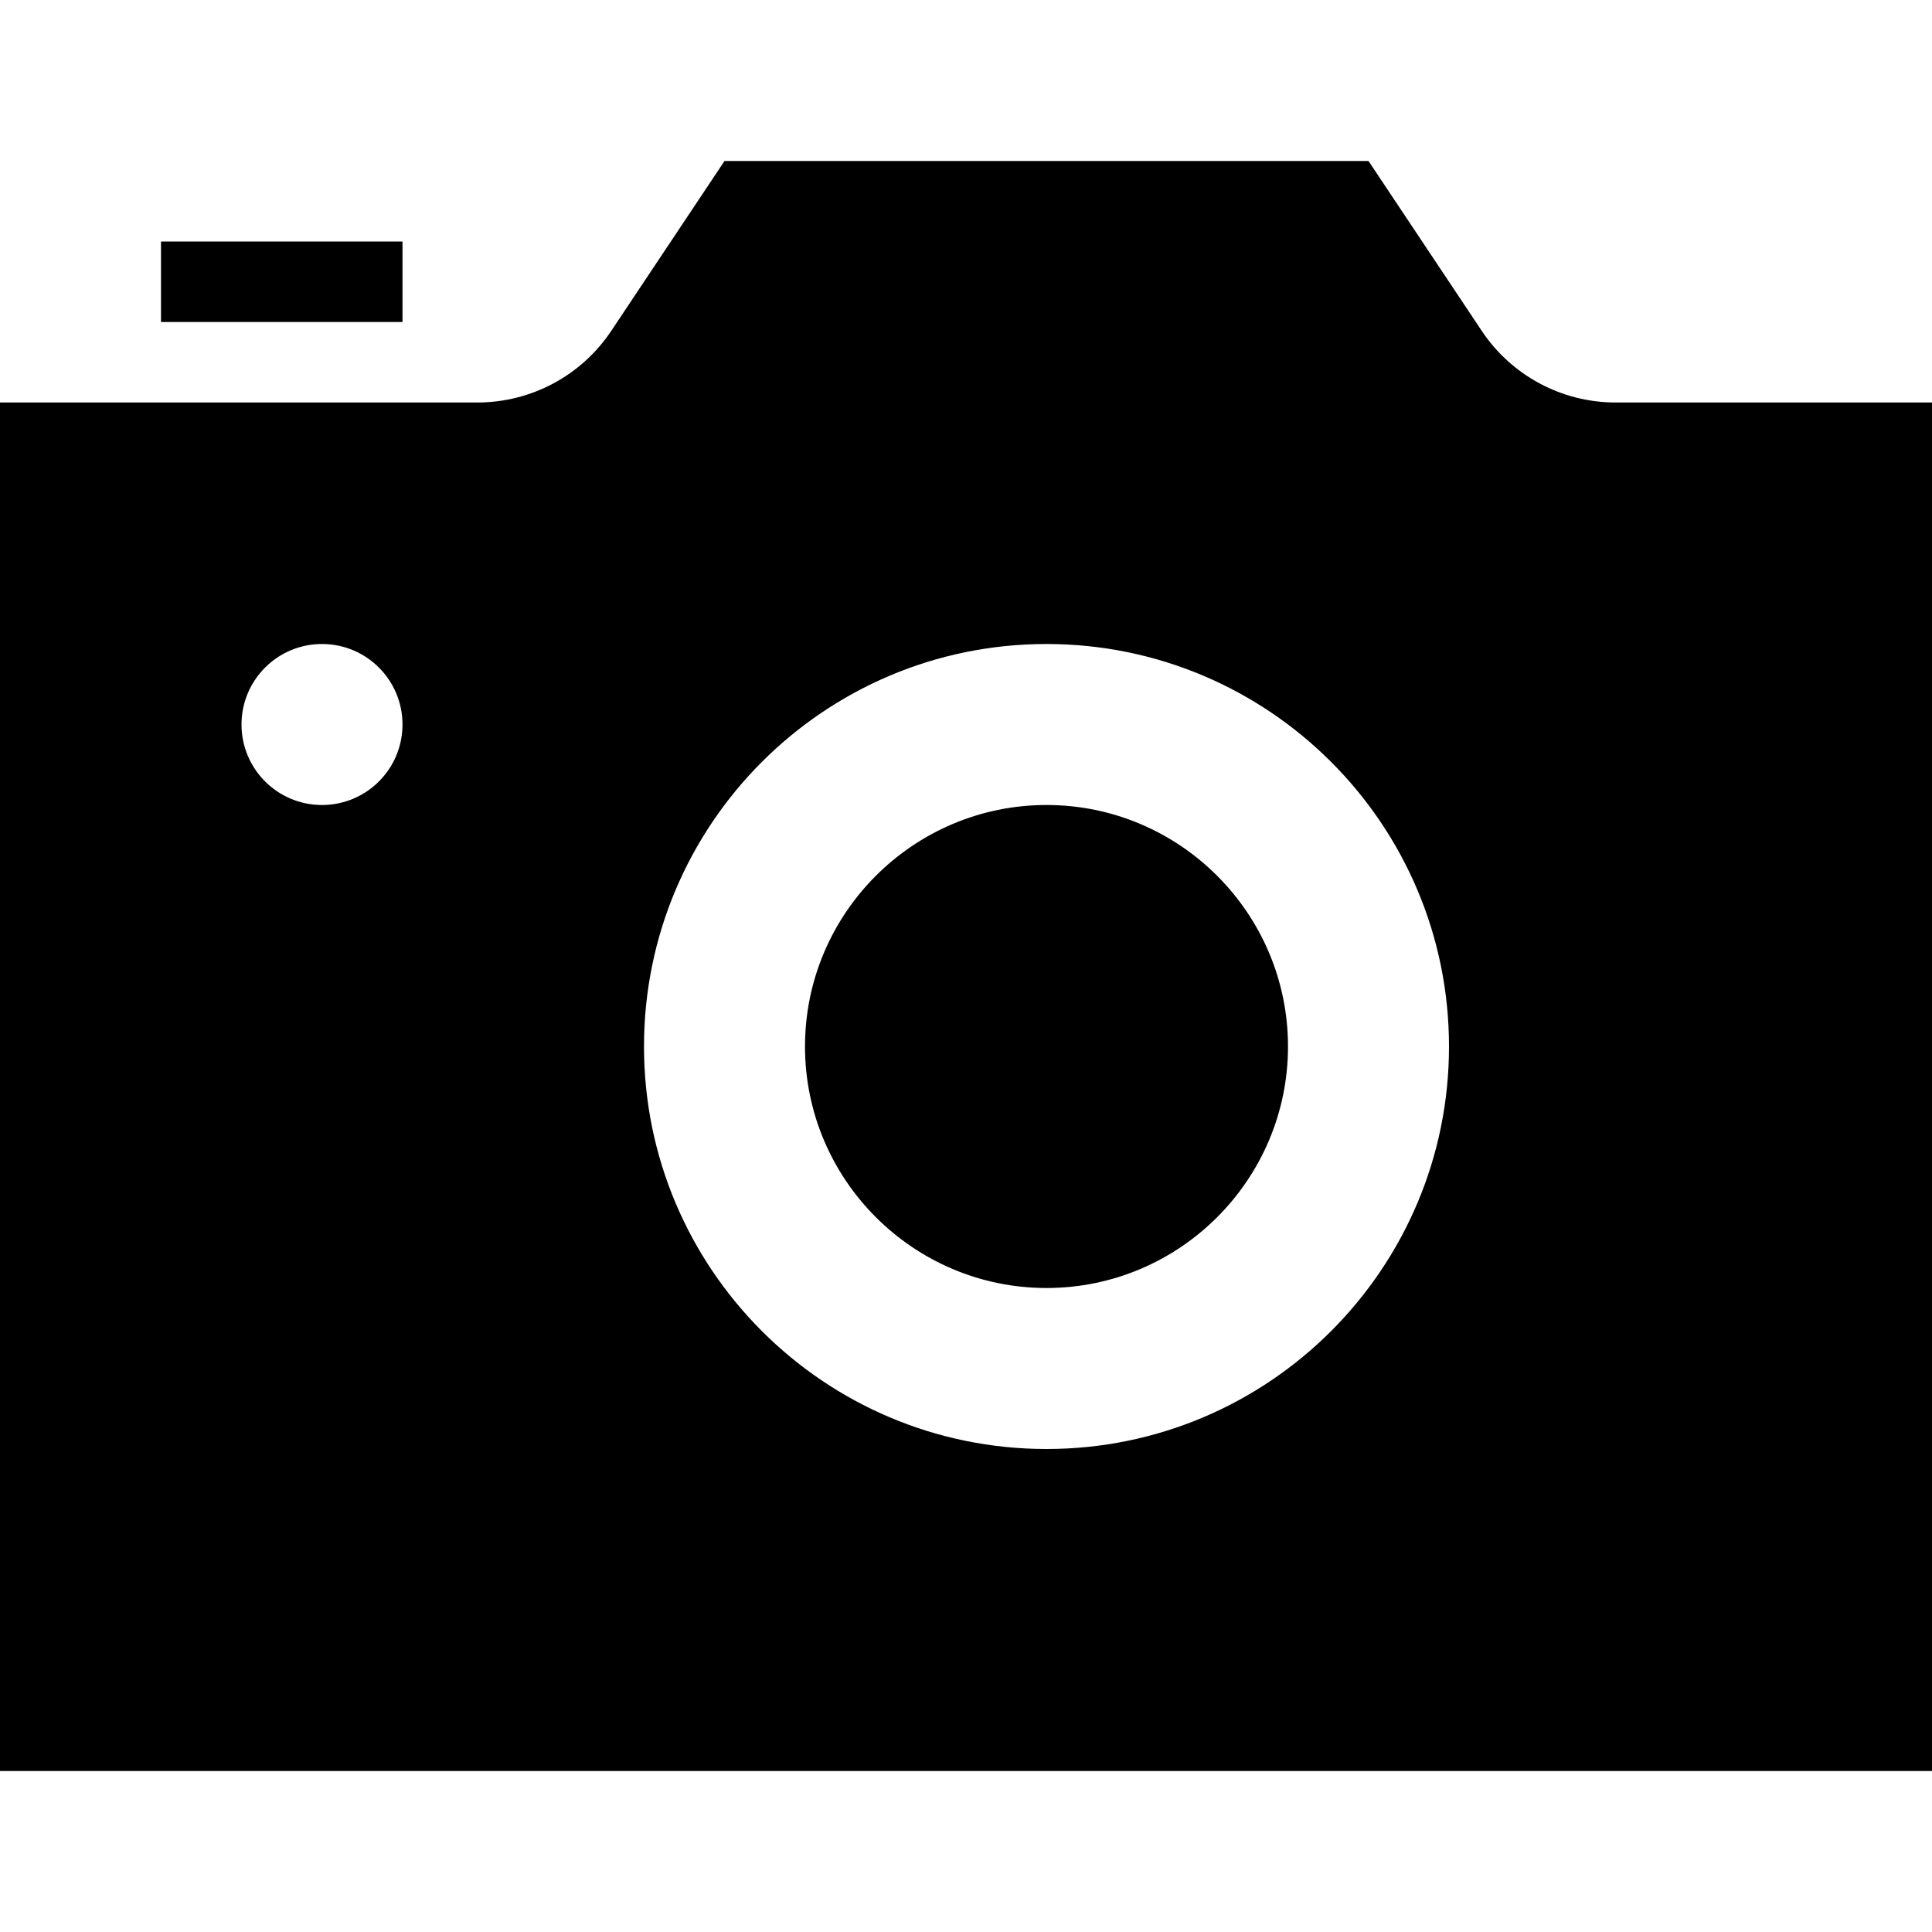
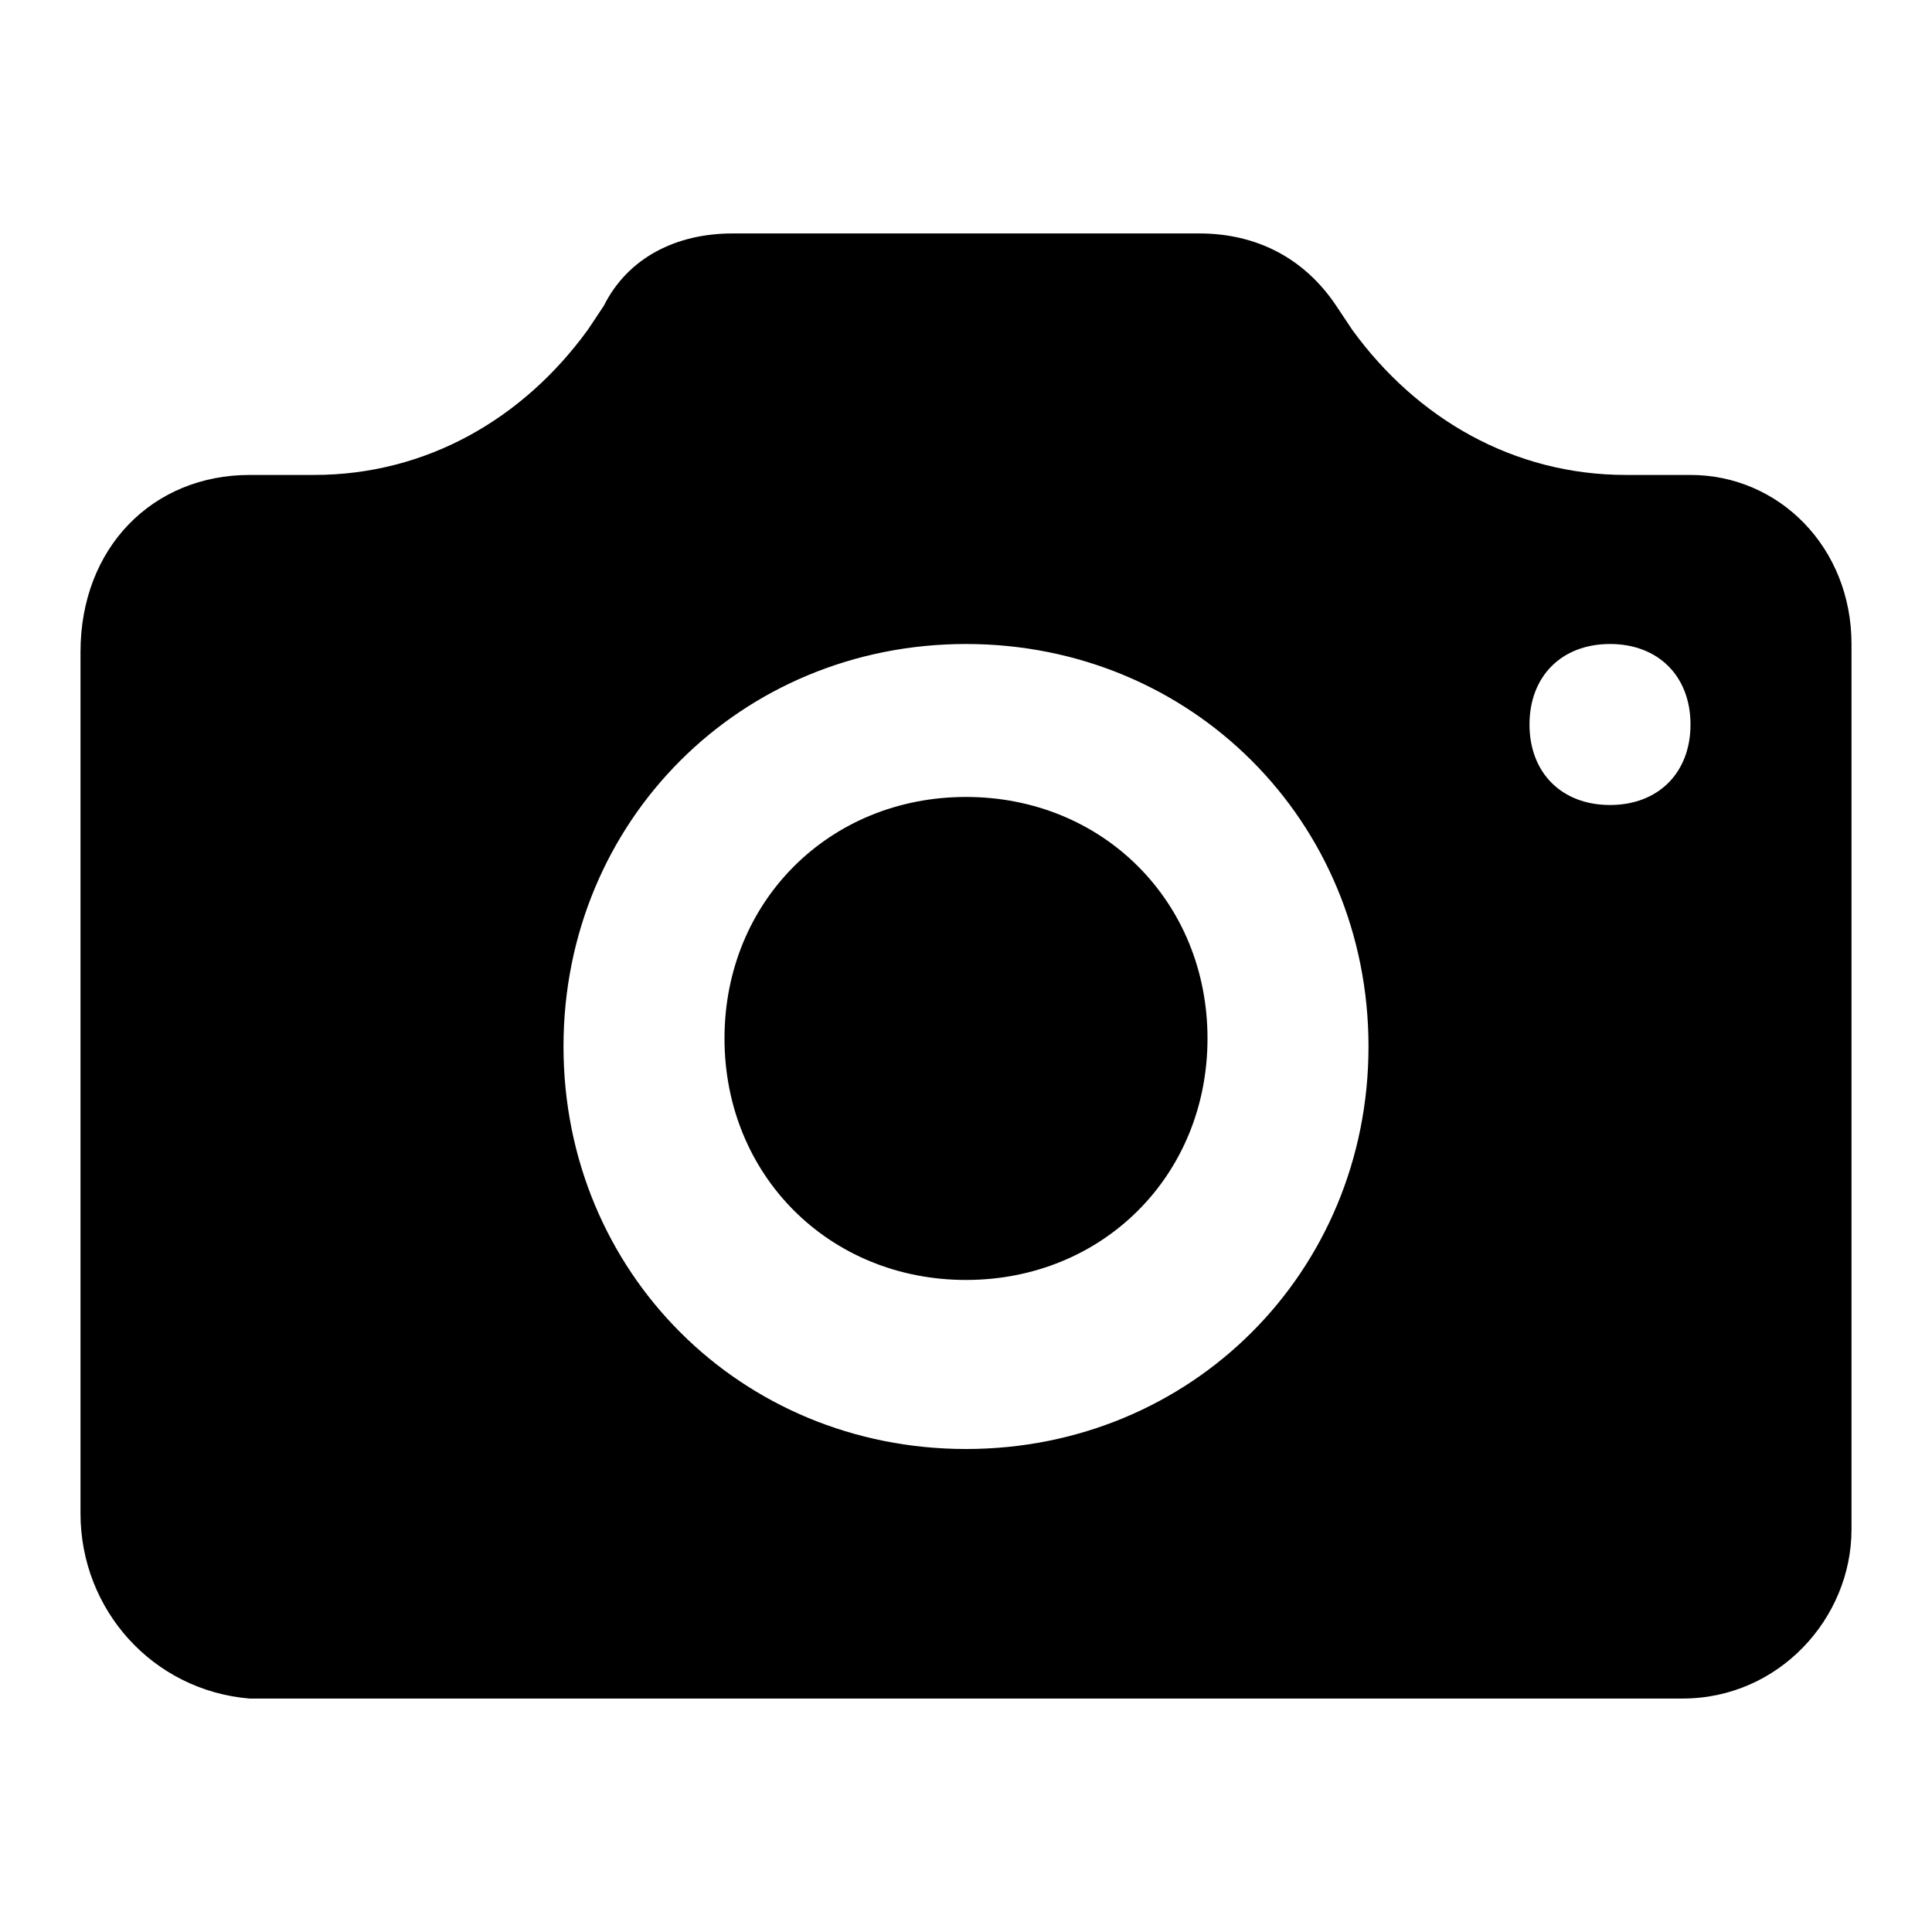
- <svg xmlns="http://www.w3.org/2000/svg" width="24" height="24" viewBox="0 0 24 24">
-   <path d="M5 4h-3v-1h3v1zm8 6c-1.654 0-3 1.346-3 3s1.346 3 3 3 3-1.346 3-3-1.346-3-3-3zm11-5v17h-24v-17h5.93c.669 0 1.293-.334 1.664-.891l1.406-2.109h8l1.406 2.109c.371.557.995.891 1.664.891h3.93zm-19 4c0-.552-.447-1-1-1s-1 .448-1 1 .447 1 1 1 1-.448 1-1zm13 4c0-2.761-2.239-5-5-5s-5 2.239-5 5 2.239 5 5 5 5-2.239 5-5z" />
+ <svg xmlns="http://www.w3.org/2000/svg" version="1.1" id="Layer_1" x="0px" y="0px" viewBox="0 0 24 24" style="enable-background:new 0 0 24 24;" xml:space="preserve">
+   <path d="M9,12.9c0,1.7,1.3,3,3,3s3-1.3,3-3s-1.3-3-3-3S9,11.2,9,12.9z M3.1,5.9h0.8c1.4,0,2.6-0.7,3.4-1.8l0.2-0.3  c0.3-0.6,0.9-0.9,1.6-0.9h5.8c0.7,0,1.3,0.3,1.7,0.9l0.2,0.3c0.8,1.1,2,1.8,3.4,1.8H21c1.1,0,2,0.9,2,2.1v11c0,1.1-0.9,2.1-2.1,2.1  H3.1C1.9,21,1,20,1,18.8V8.1C1,6.8,1.9,5.9,3.1,5.9z M20,10c0.6,0,1-0.4,1-1s-0.4-1-1-1s-1,0.4-1,1S19.4,10,20,10z M12,18  c2.8,0,5-2.2,5-5s-2.2-5-5-5s-5,2.2-5,5S9.2,18,12,18z" />
</svg>
